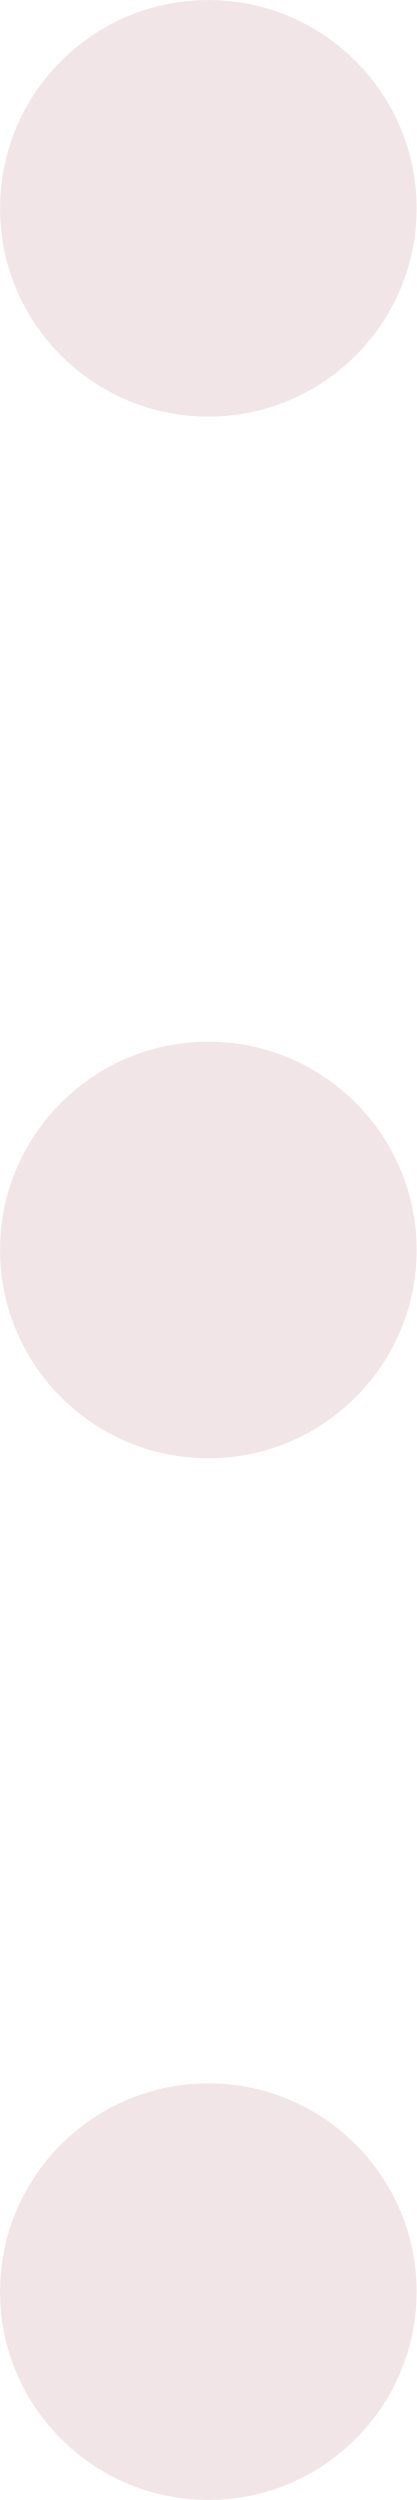
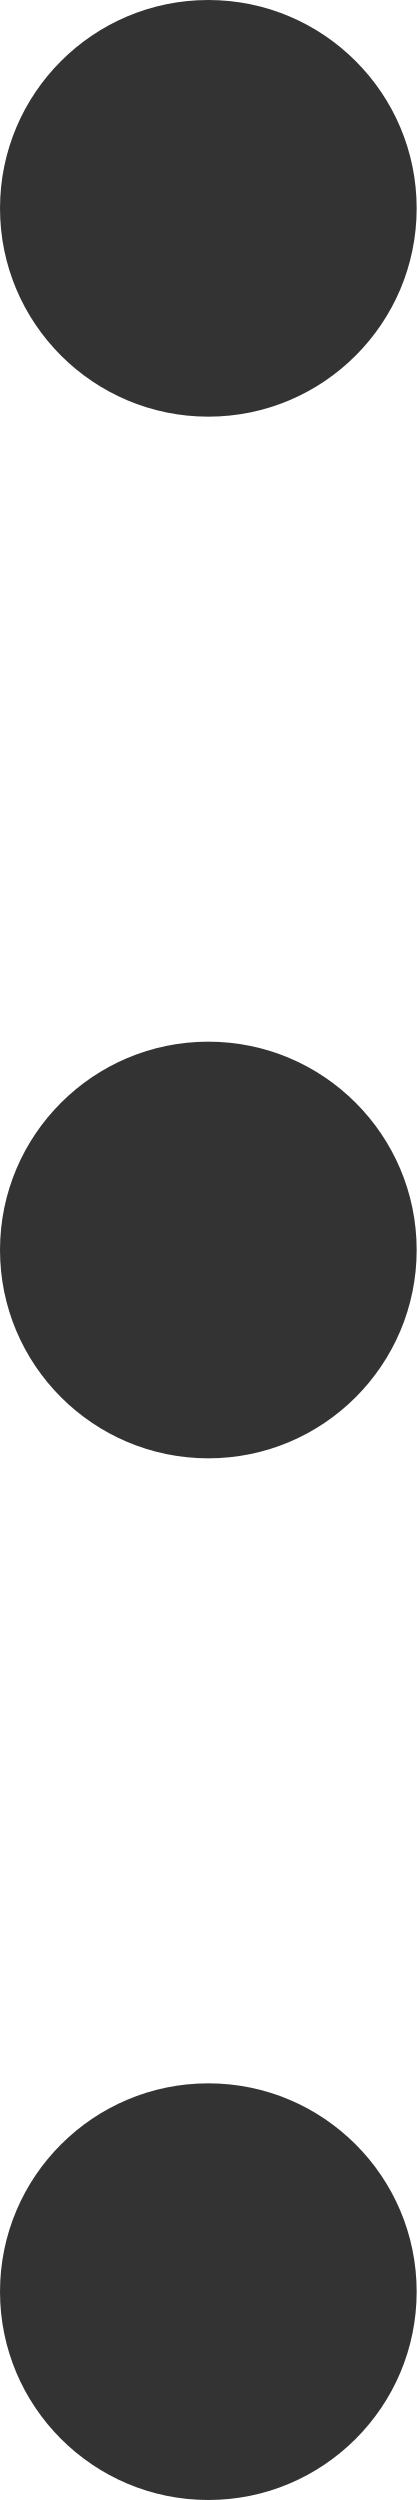
<svg xmlns="http://www.w3.org/2000/svg" version="1.1" width="2px" height="12px">
-   <g transform="matrix(1 0 0 1 -329 -42 )">
-     <path d="M 2 1  C 2 0.448  1.552 0  1 0  C 0.448 0  0 0.448  0 1  C 0 1.552  0.448 2  1 2  C 1.552 2  2 1.552  2 1  Z M 2 6  C 2 5.448  1.552 5  1 5  C 0.448 5  0 5.448  0 6  C 0 6.552  0.448 7  1 7  C 1.552 7  2 6.552  2 6  Z M 1 10  C 0.448 10  0 10.448  0 11  C 0 11.552  0.448 12  1 12  C 1.552 12  2 11.552  2 11  C 2 10.448  1.552 10  1 10  Z " fill-rule="nonzero" fill="#f2e5e8" stroke="none" transform="matrix(1 0 0 1 329 42 )" />
+   <g transform="matrix(1 0 0 1 -7 -2 )">
+     <path d="M 2 1  C 2 0.448  1.552 0  1 0  C 0.448 0  0 0.448  0 1  C 0 1.552  0.448 2  1 2  C 1.552 2  2 1.552  2 1  Z M 2 6  C 2 5.448  1.552 5  1 5  C 0.448 5  0 5.448  0 6  C 0 6.552  0.448 7  1 7  C 1.552 7  2 6.552  2 6  Z M 1 10  C 0.448 10  0 10.448  0 11  C 0 11.552  0.448 12  1 12  C 1.552 12  2 11.552  2 11  C 2 10.448  1.552 10  1 10  Z " fill-rule="nonzero" fill="#333333" stroke="none" transform="matrix(1 0 0 1 7 2 )" />
  </g>
</svg>
